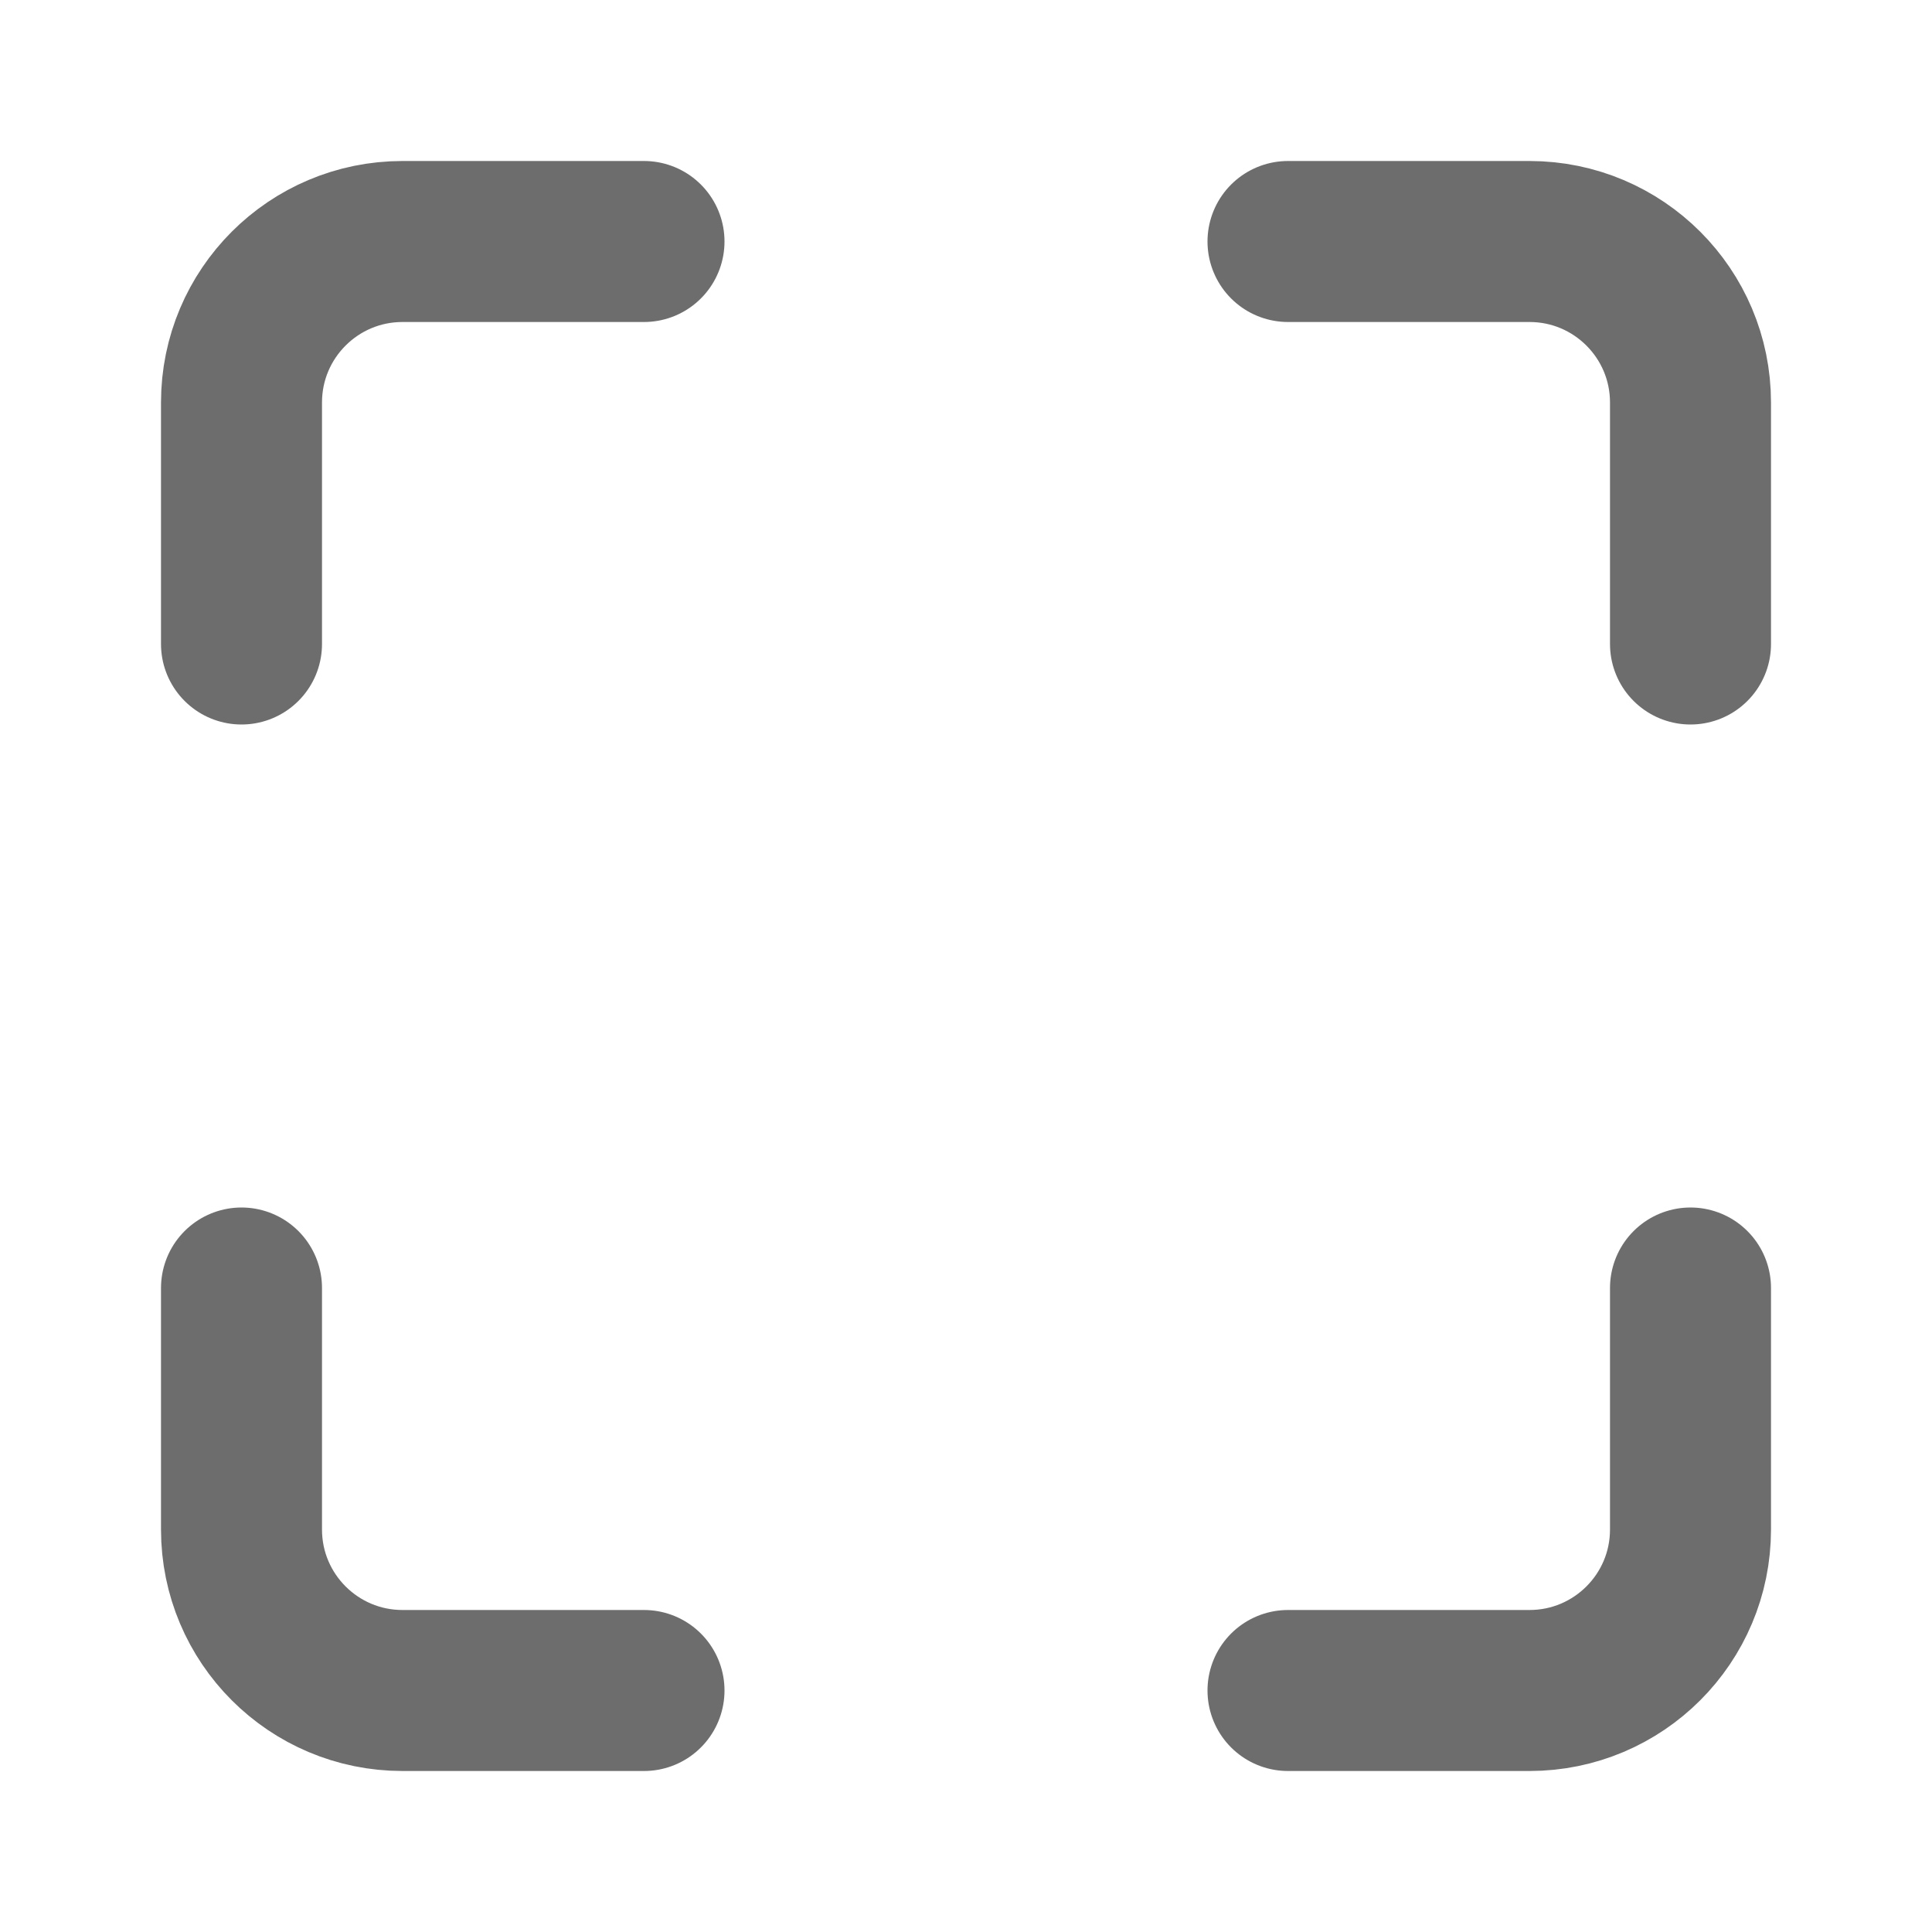
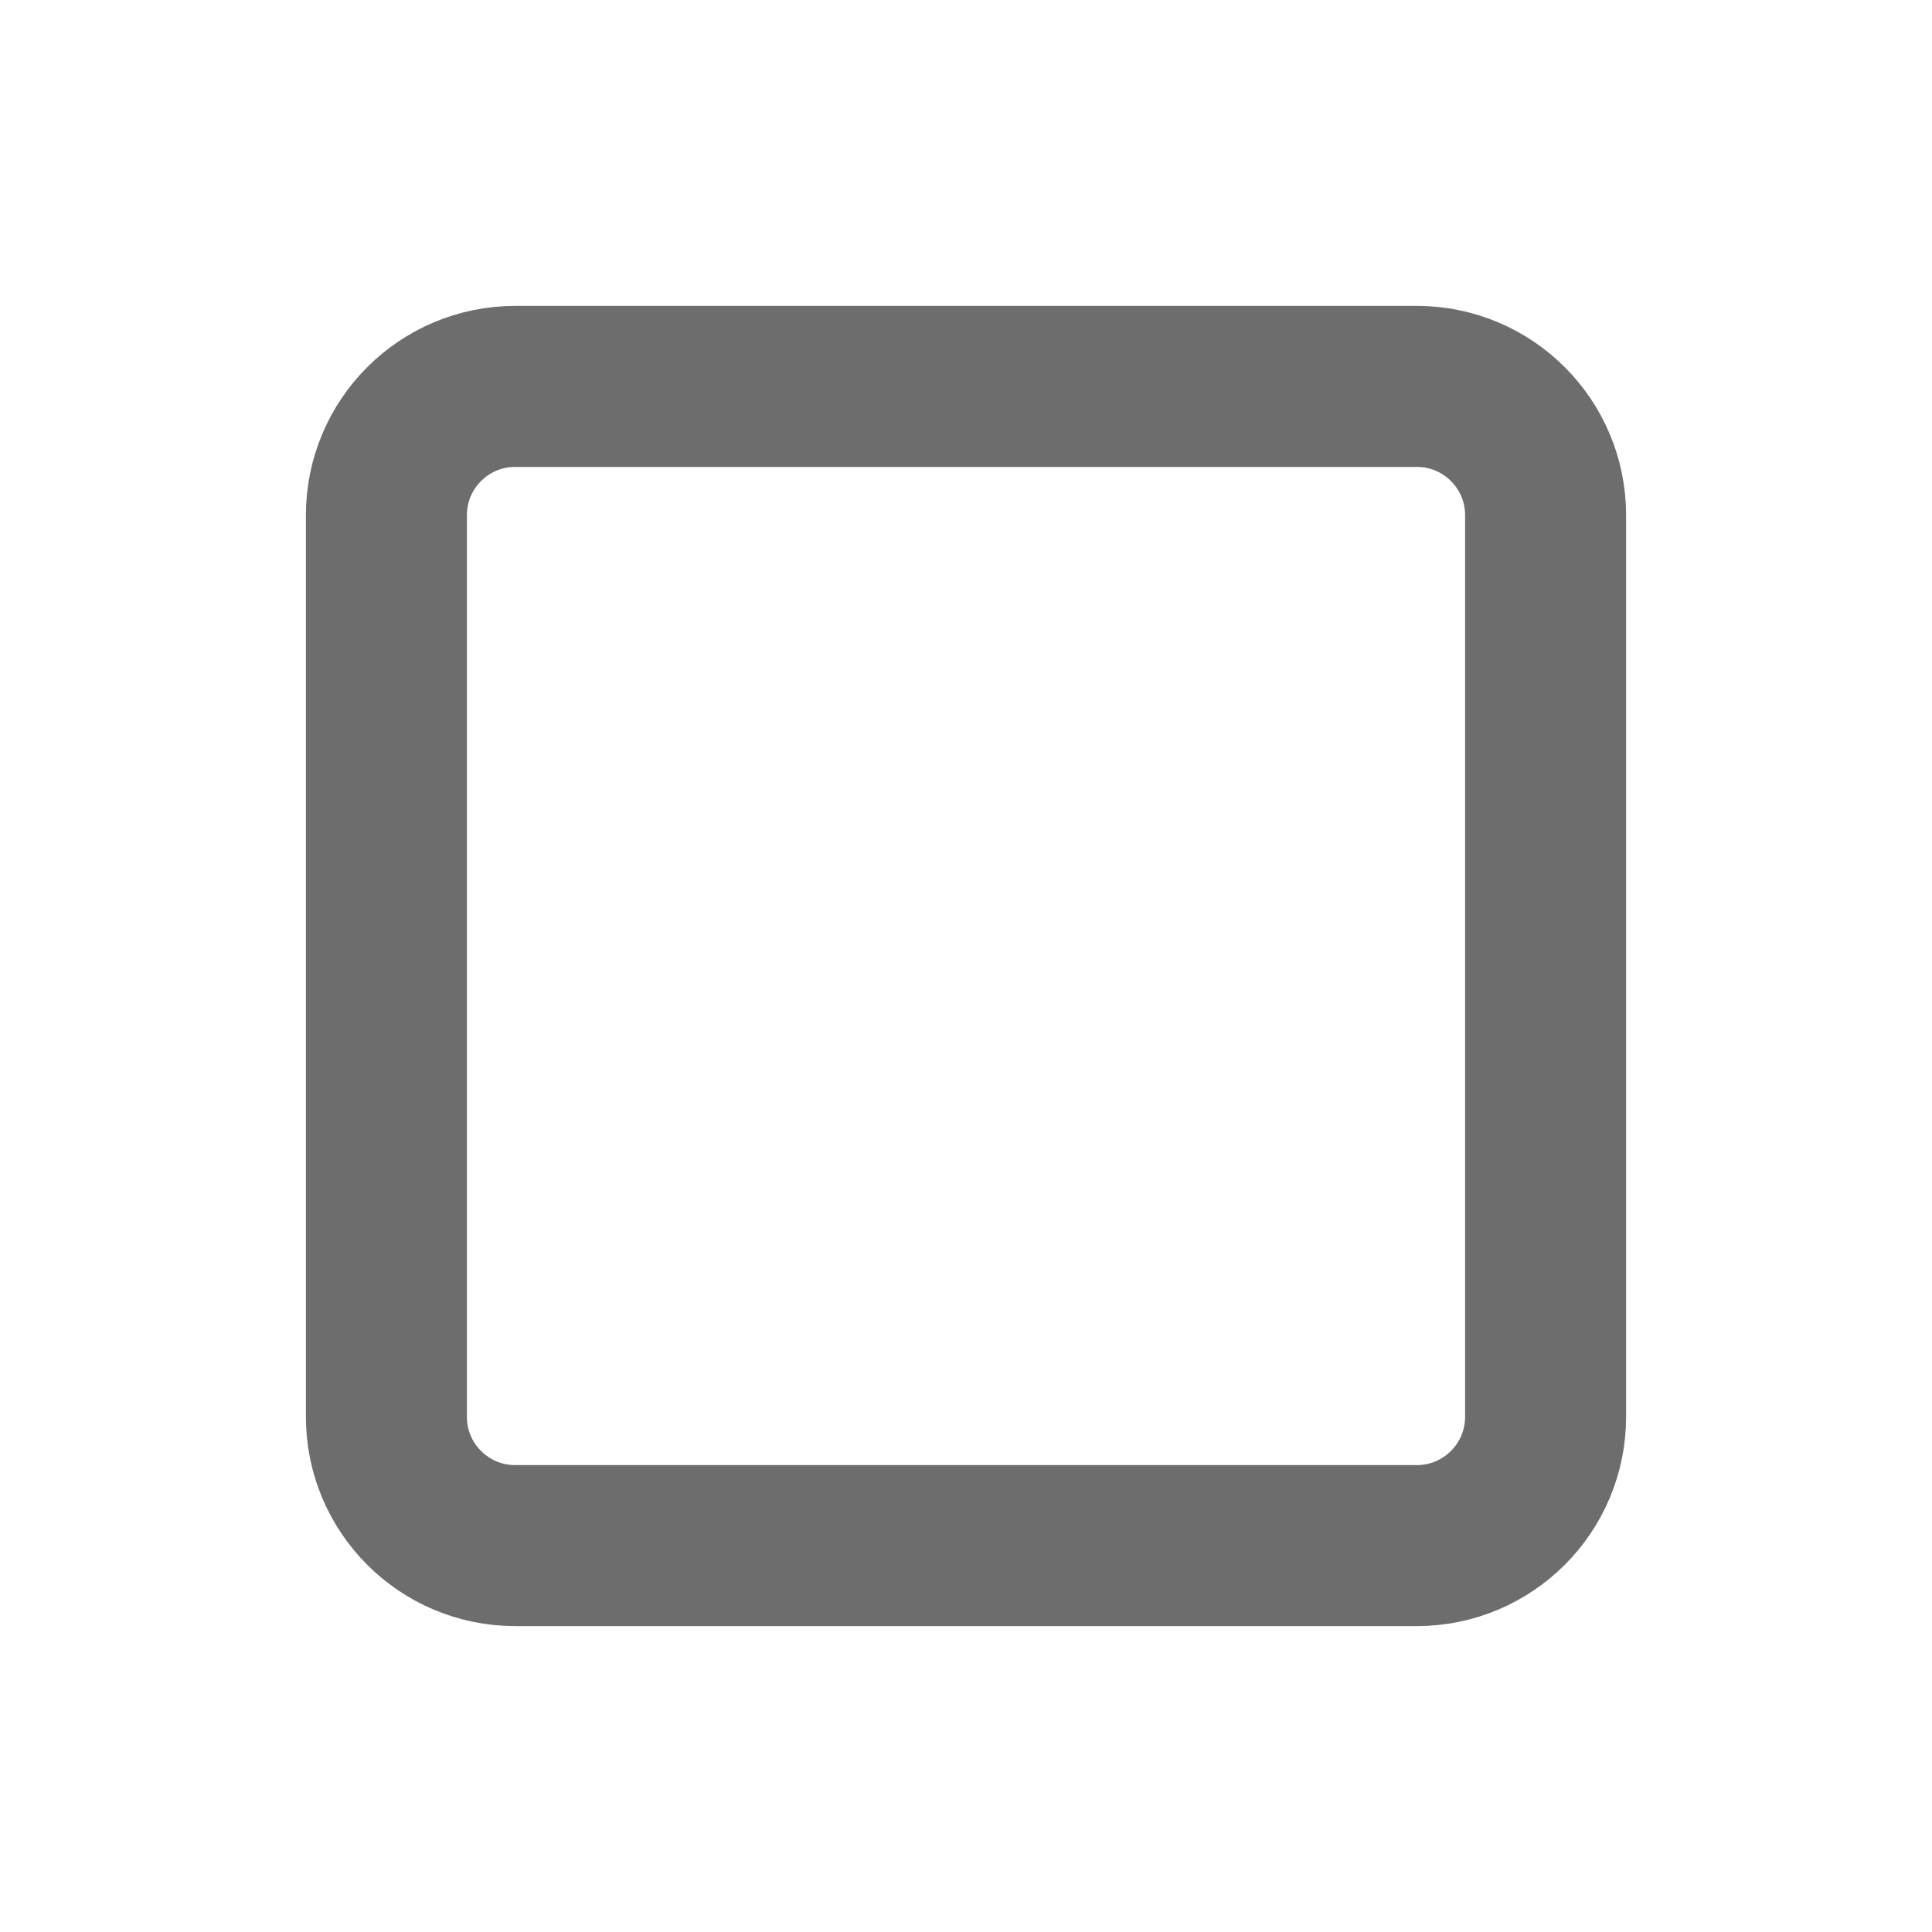
- <svg xmlns="http://www.w3.org/2000/svg" fill="none" height="24" stroke="#6d6d6d" stroke-linecap="round" stroke-linejoin="round" stroke-width="2" viewBox="0 0 24 24" width="24">
-   <path d="M8 3H5a2 2 0 0 0-2 2v3m18 0V5a2 2 0 0 0-2-2h-3m0 18h3a2 2 0 0 0 2-2v-3M3 16v3a2 2 0 0 0 2 2h3" />
+ <svg xmlns="http://www.w3.org/2000/svg" fill="none" height="24" stroke="#6d6d6d" stroke-linecap="round" stroke-linejoin="round" stroke-width="2" viewBox="0 0 24 24" width="24" version="1.1" id="svg4">
+   <defs id="defs8" />
+   <rect height="14.4" rx="1.6" ry="1.6" width="14.4" x="4.8" y="4.8" id="rect2-3" />
</svg>
